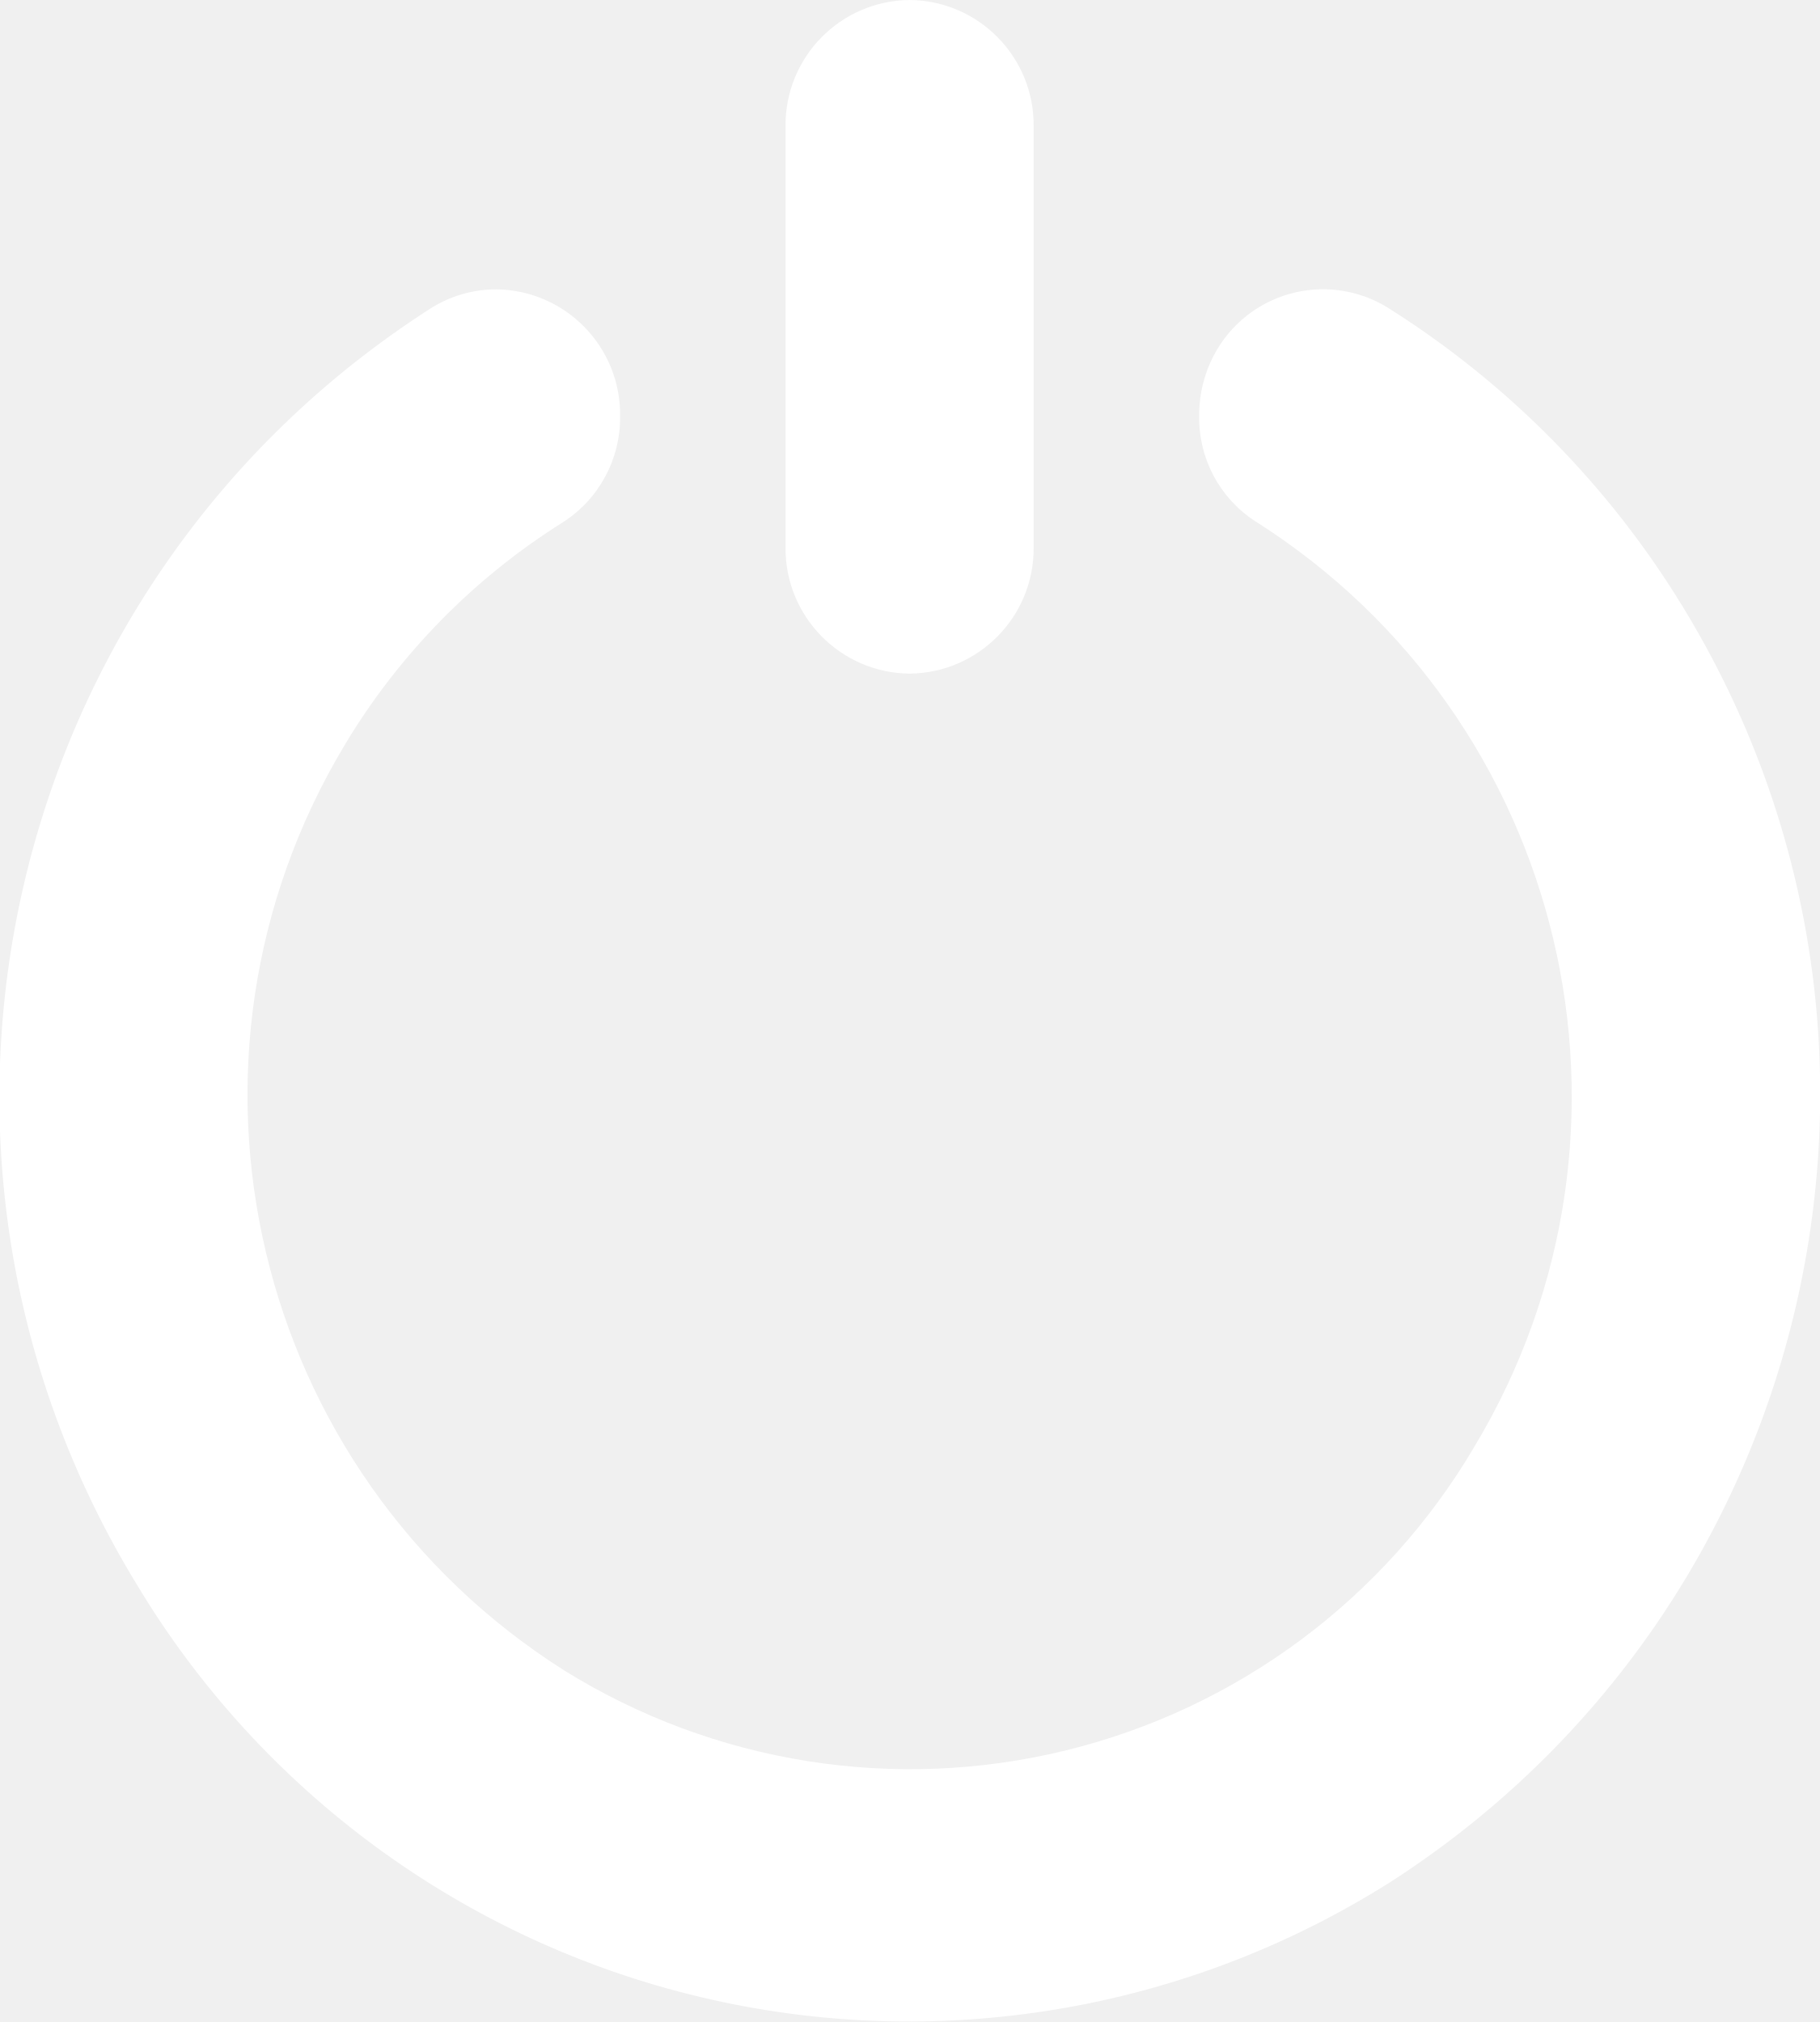
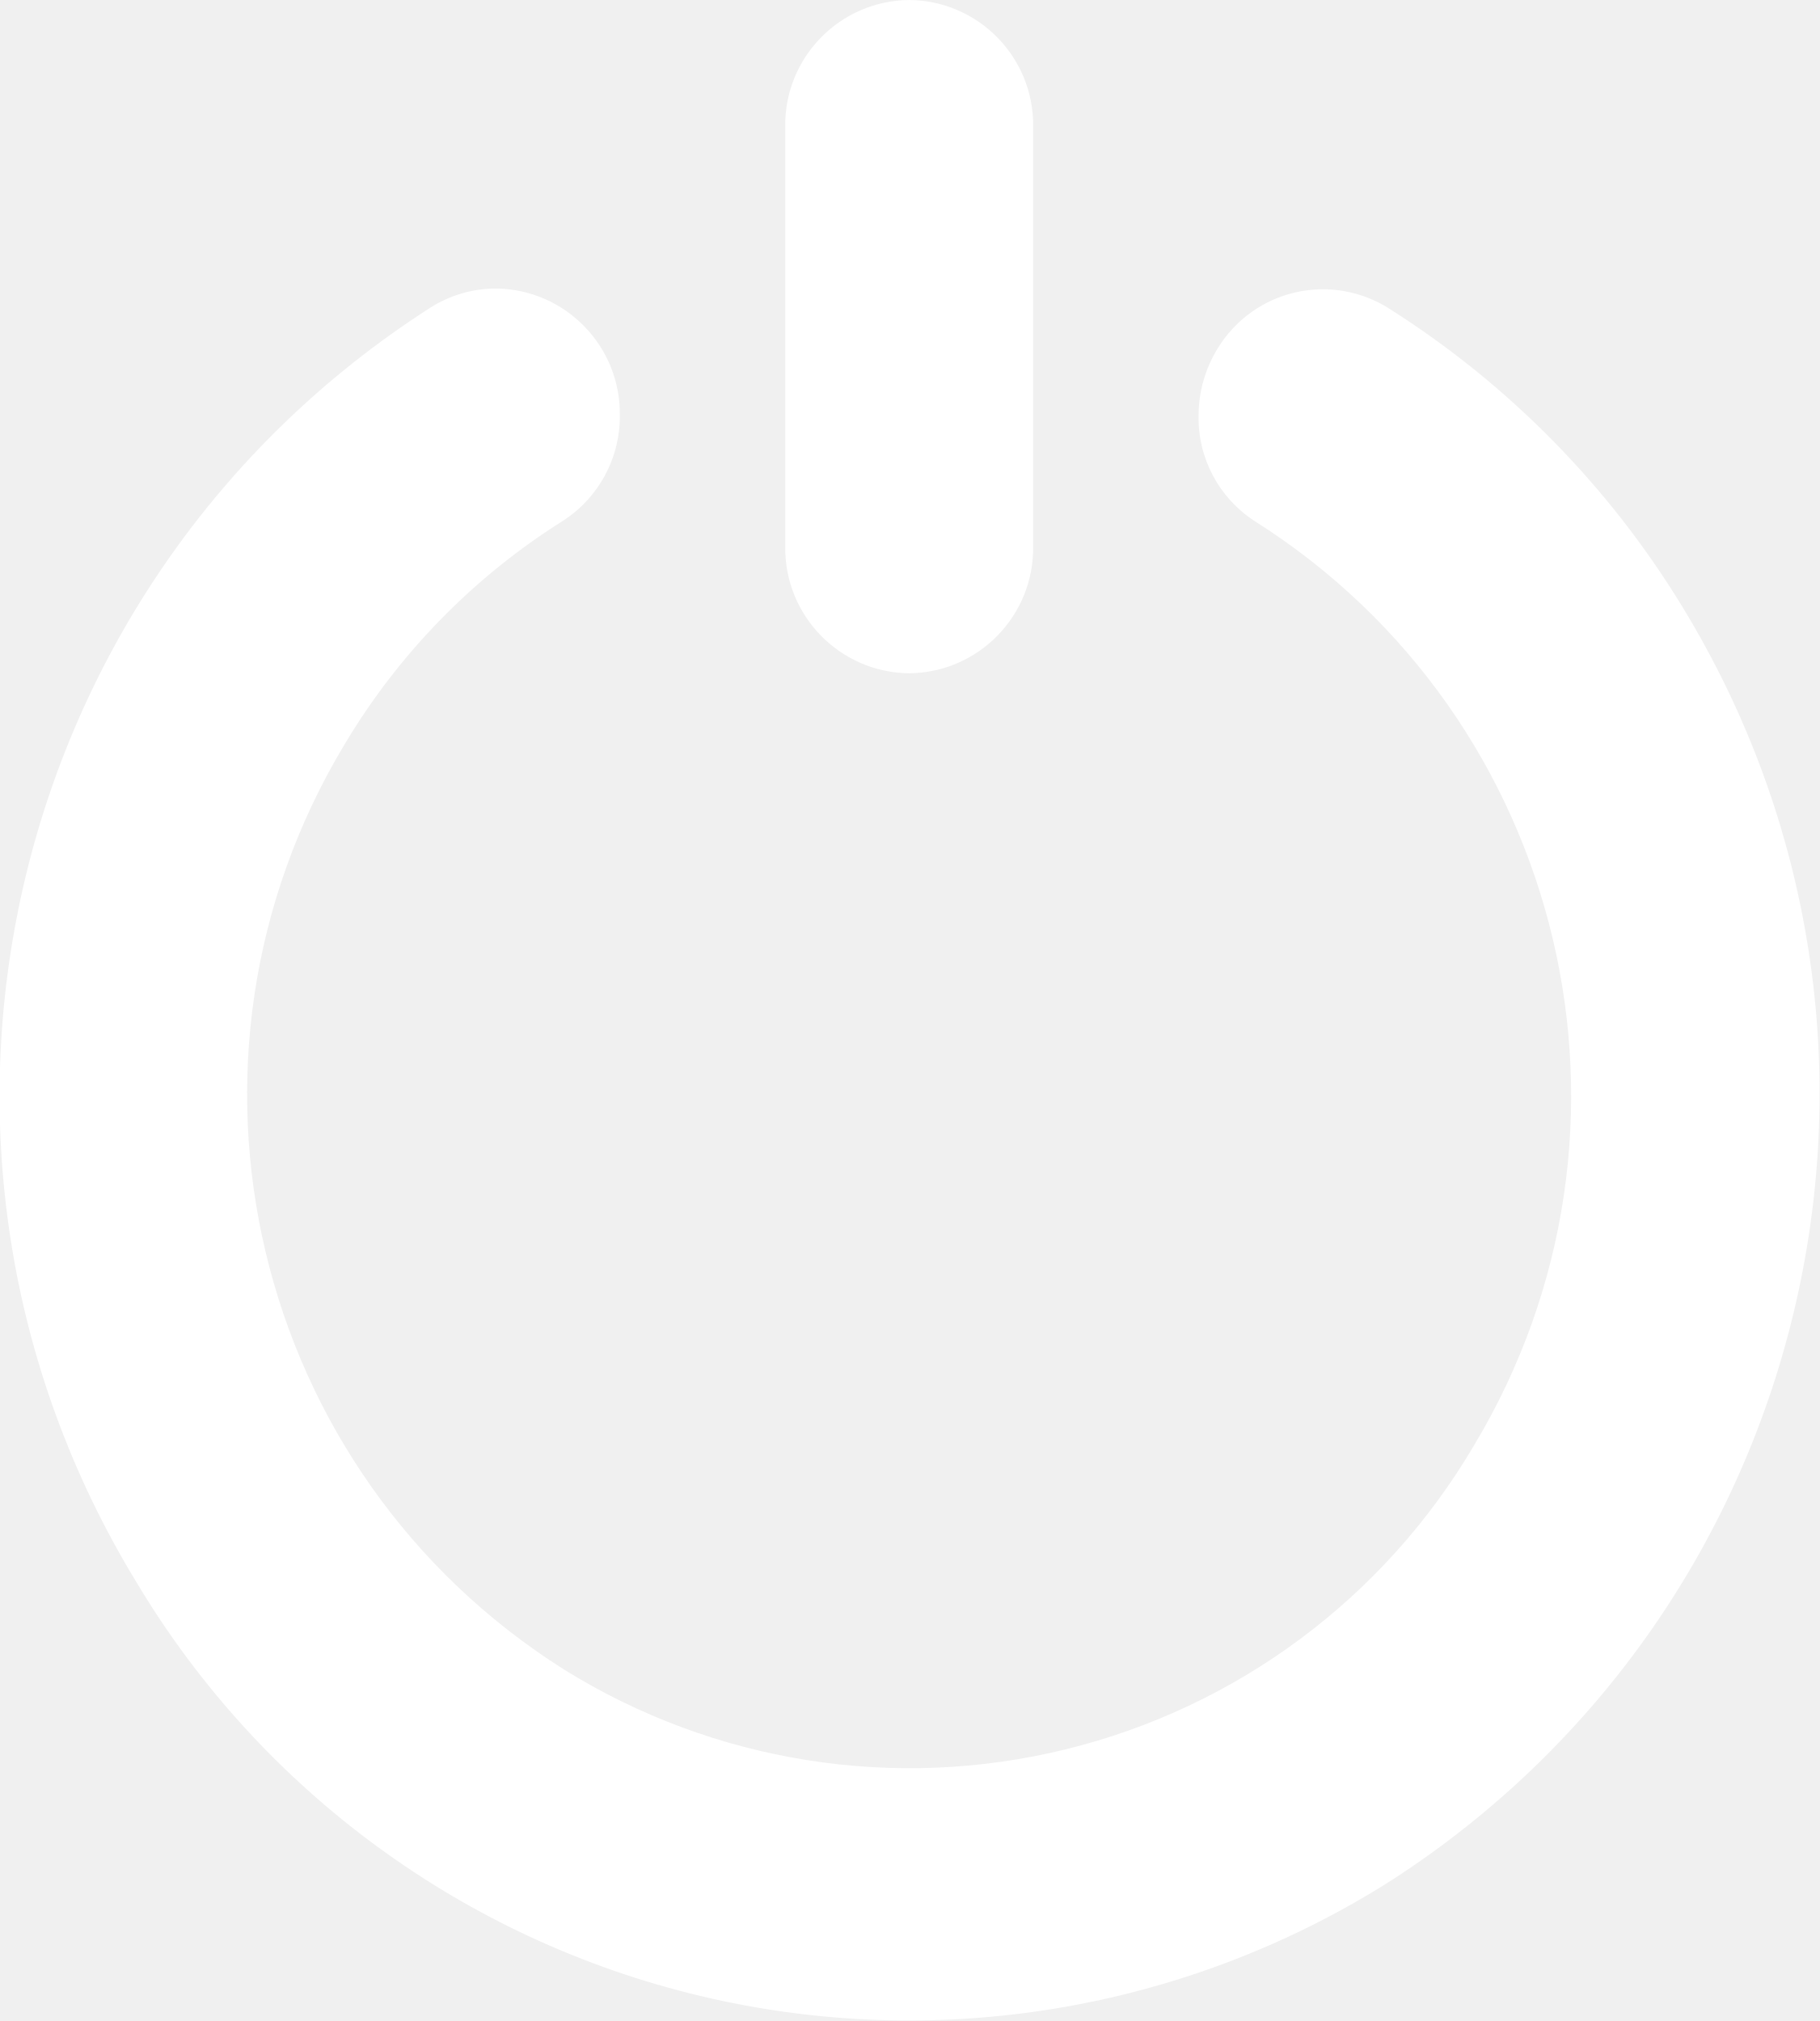
- <svg xmlns="http://www.w3.org/2000/svg" width="18" height="20" viewBox="0 0 18 20">
-   <g id="Group_44270" data-name="Group 44270" transform="translate(-3.004 -2.007)">
-     <path id="Path_136492" data-name="Path 136492" d="M12,2.007h0a1.238,1.238,0,0,1,1.227,1.249V7.42A1.239,1.239,0,0,1,12,8.67h0a1.239,1.239,0,0,1-1.227-1.25V3.256A1.238,1.238,0,0,1,12,2.007Z" fill="#fff" />
-     <path id="Path_136493" data-name="Path 136493" d="M14.864,6.121h0a1.217,1.217,0,0,0,.549,1.038,6.731,6.731,0,0,1,2.172,9.159,6.477,6.477,0,0,1-9,2.212A6.732,6.732,0,0,1,6.416,9.371a6.608,6.608,0,0,1,2.158-2.2,1.23,1.23,0,0,0,.563-1.046h0A1.239,1.239,0,0,0,7.914,4.869a1.212,1.212,0,0,0-.658.193,9.258,9.258,0,0,0-2.9,12.616,8.907,8.907,0,0,0,12.392,2.949,9.259,9.259,0,0,0,2.9-12.617,9.085,9.085,0,0,0-2.9-2.948,1.218,1.218,0,0,0-1.7.391A1.269,1.269,0,0,0,14.864,6.121Z" fill="#fff" />
+ <svg xmlns="http://www.w3.org/2000/svg" width="11.241" height="12.49" viewBox="0 0 11.241 12.49">
+   <g id="Group_45420" data-name="Group 45420" transform="translate(0 0)">
+     <path id="Path_136492" data-name="Path 136492" d="M11.54,2.007h0a.773.773,0,0,1,.766.78v2.6a.774.774,0,0,1-.766.781h0a.774.774,0,0,1-.766-.781v-2.6A.773.773,0,0,1,11.54,2.007Z" transform="translate(-5.922 -2.007)" fill="#fff" />
+     <path id="Path_136493" data-name="Path 136493" d="M10.411,5.651h0a.76.76,0,0,0,.343.648,4.2,4.2,0,0,1,1.356,5.72A4.045,4.045,0,0,1,6.492,13.4,4.2,4.2,0,0,1,5.135,7.68,4.127,4.127,0,0,1,6.483,6.3a.768.768,0,0,0,.352-.653h0a.774.774,0,0,0-.764-.783.757.757,0,0,0-.411.121,5.782,5.782,0,0,0-1.809,7.879A5.562,5.562,0,0,0,11.59,14.71,5.783,5.783,0,0,0,13.4,6.83,5.674,5.674,0,0,0,11.59,4.989a.761.761,0,0,0-1.06.244A.793.793,0,0,0,10.411,5.651Z" transform="translate(-3.005 -3.081)" fill="#fff" />
  </g>
</svg>
